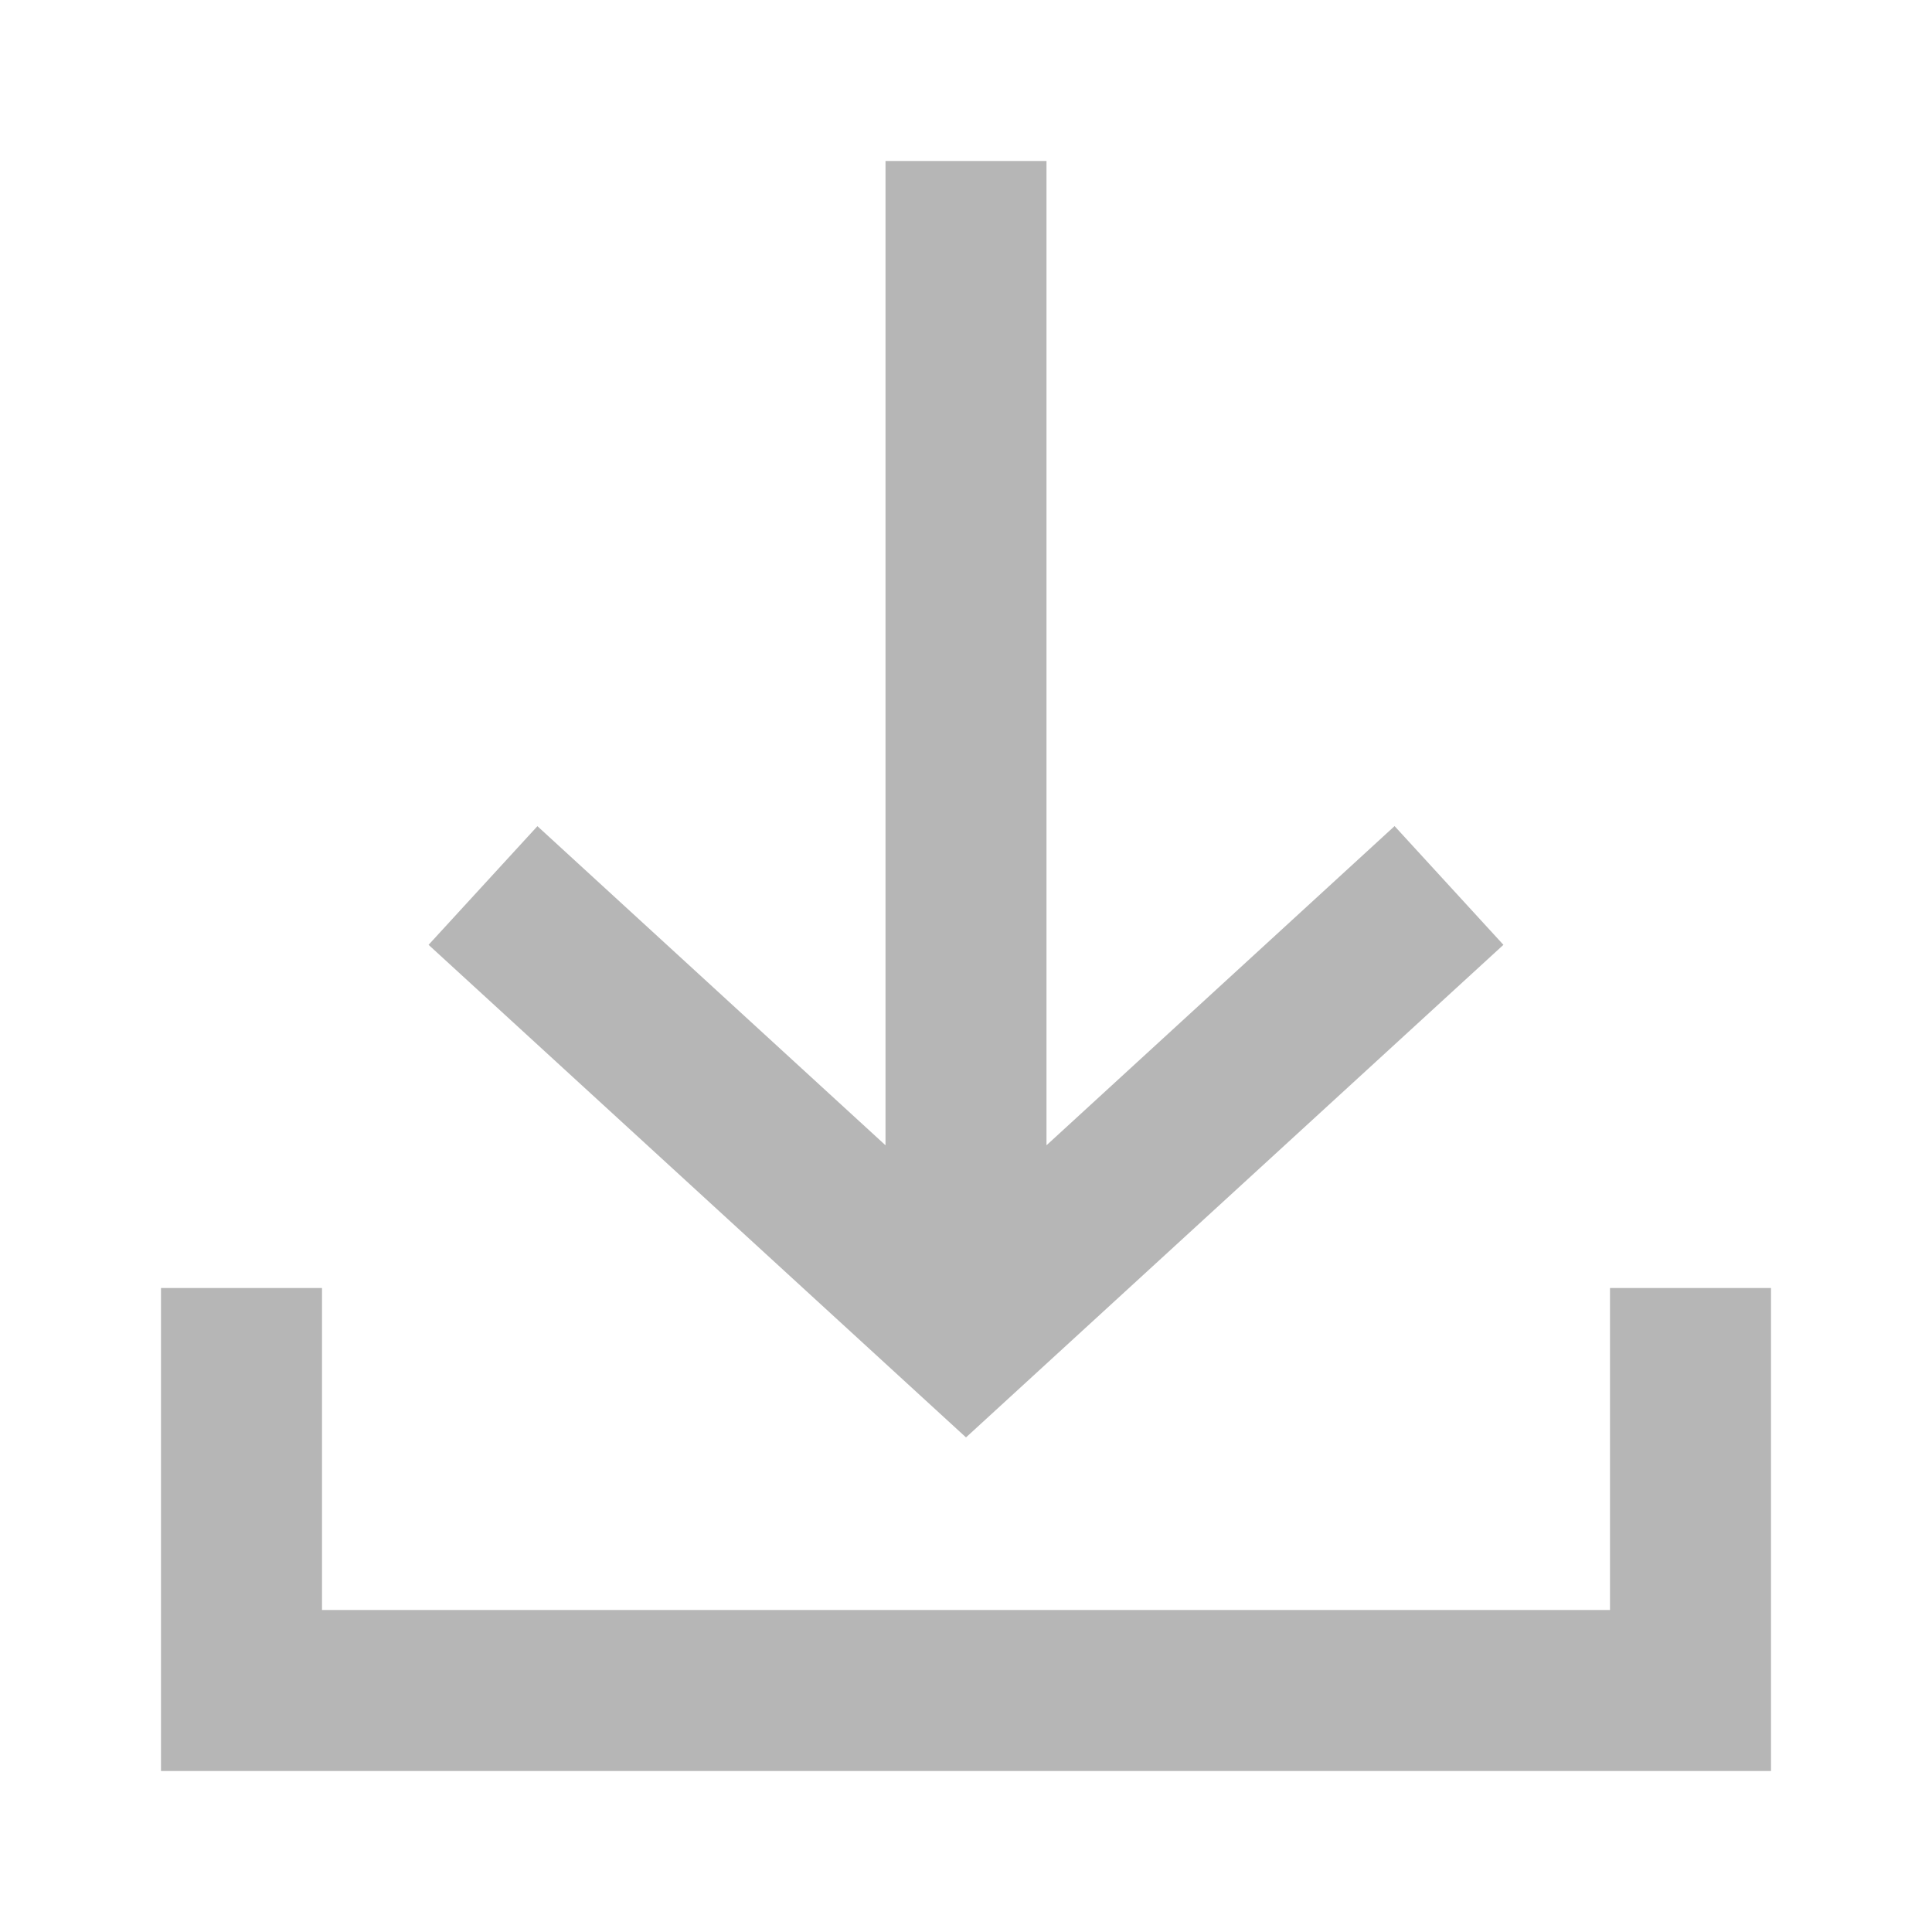
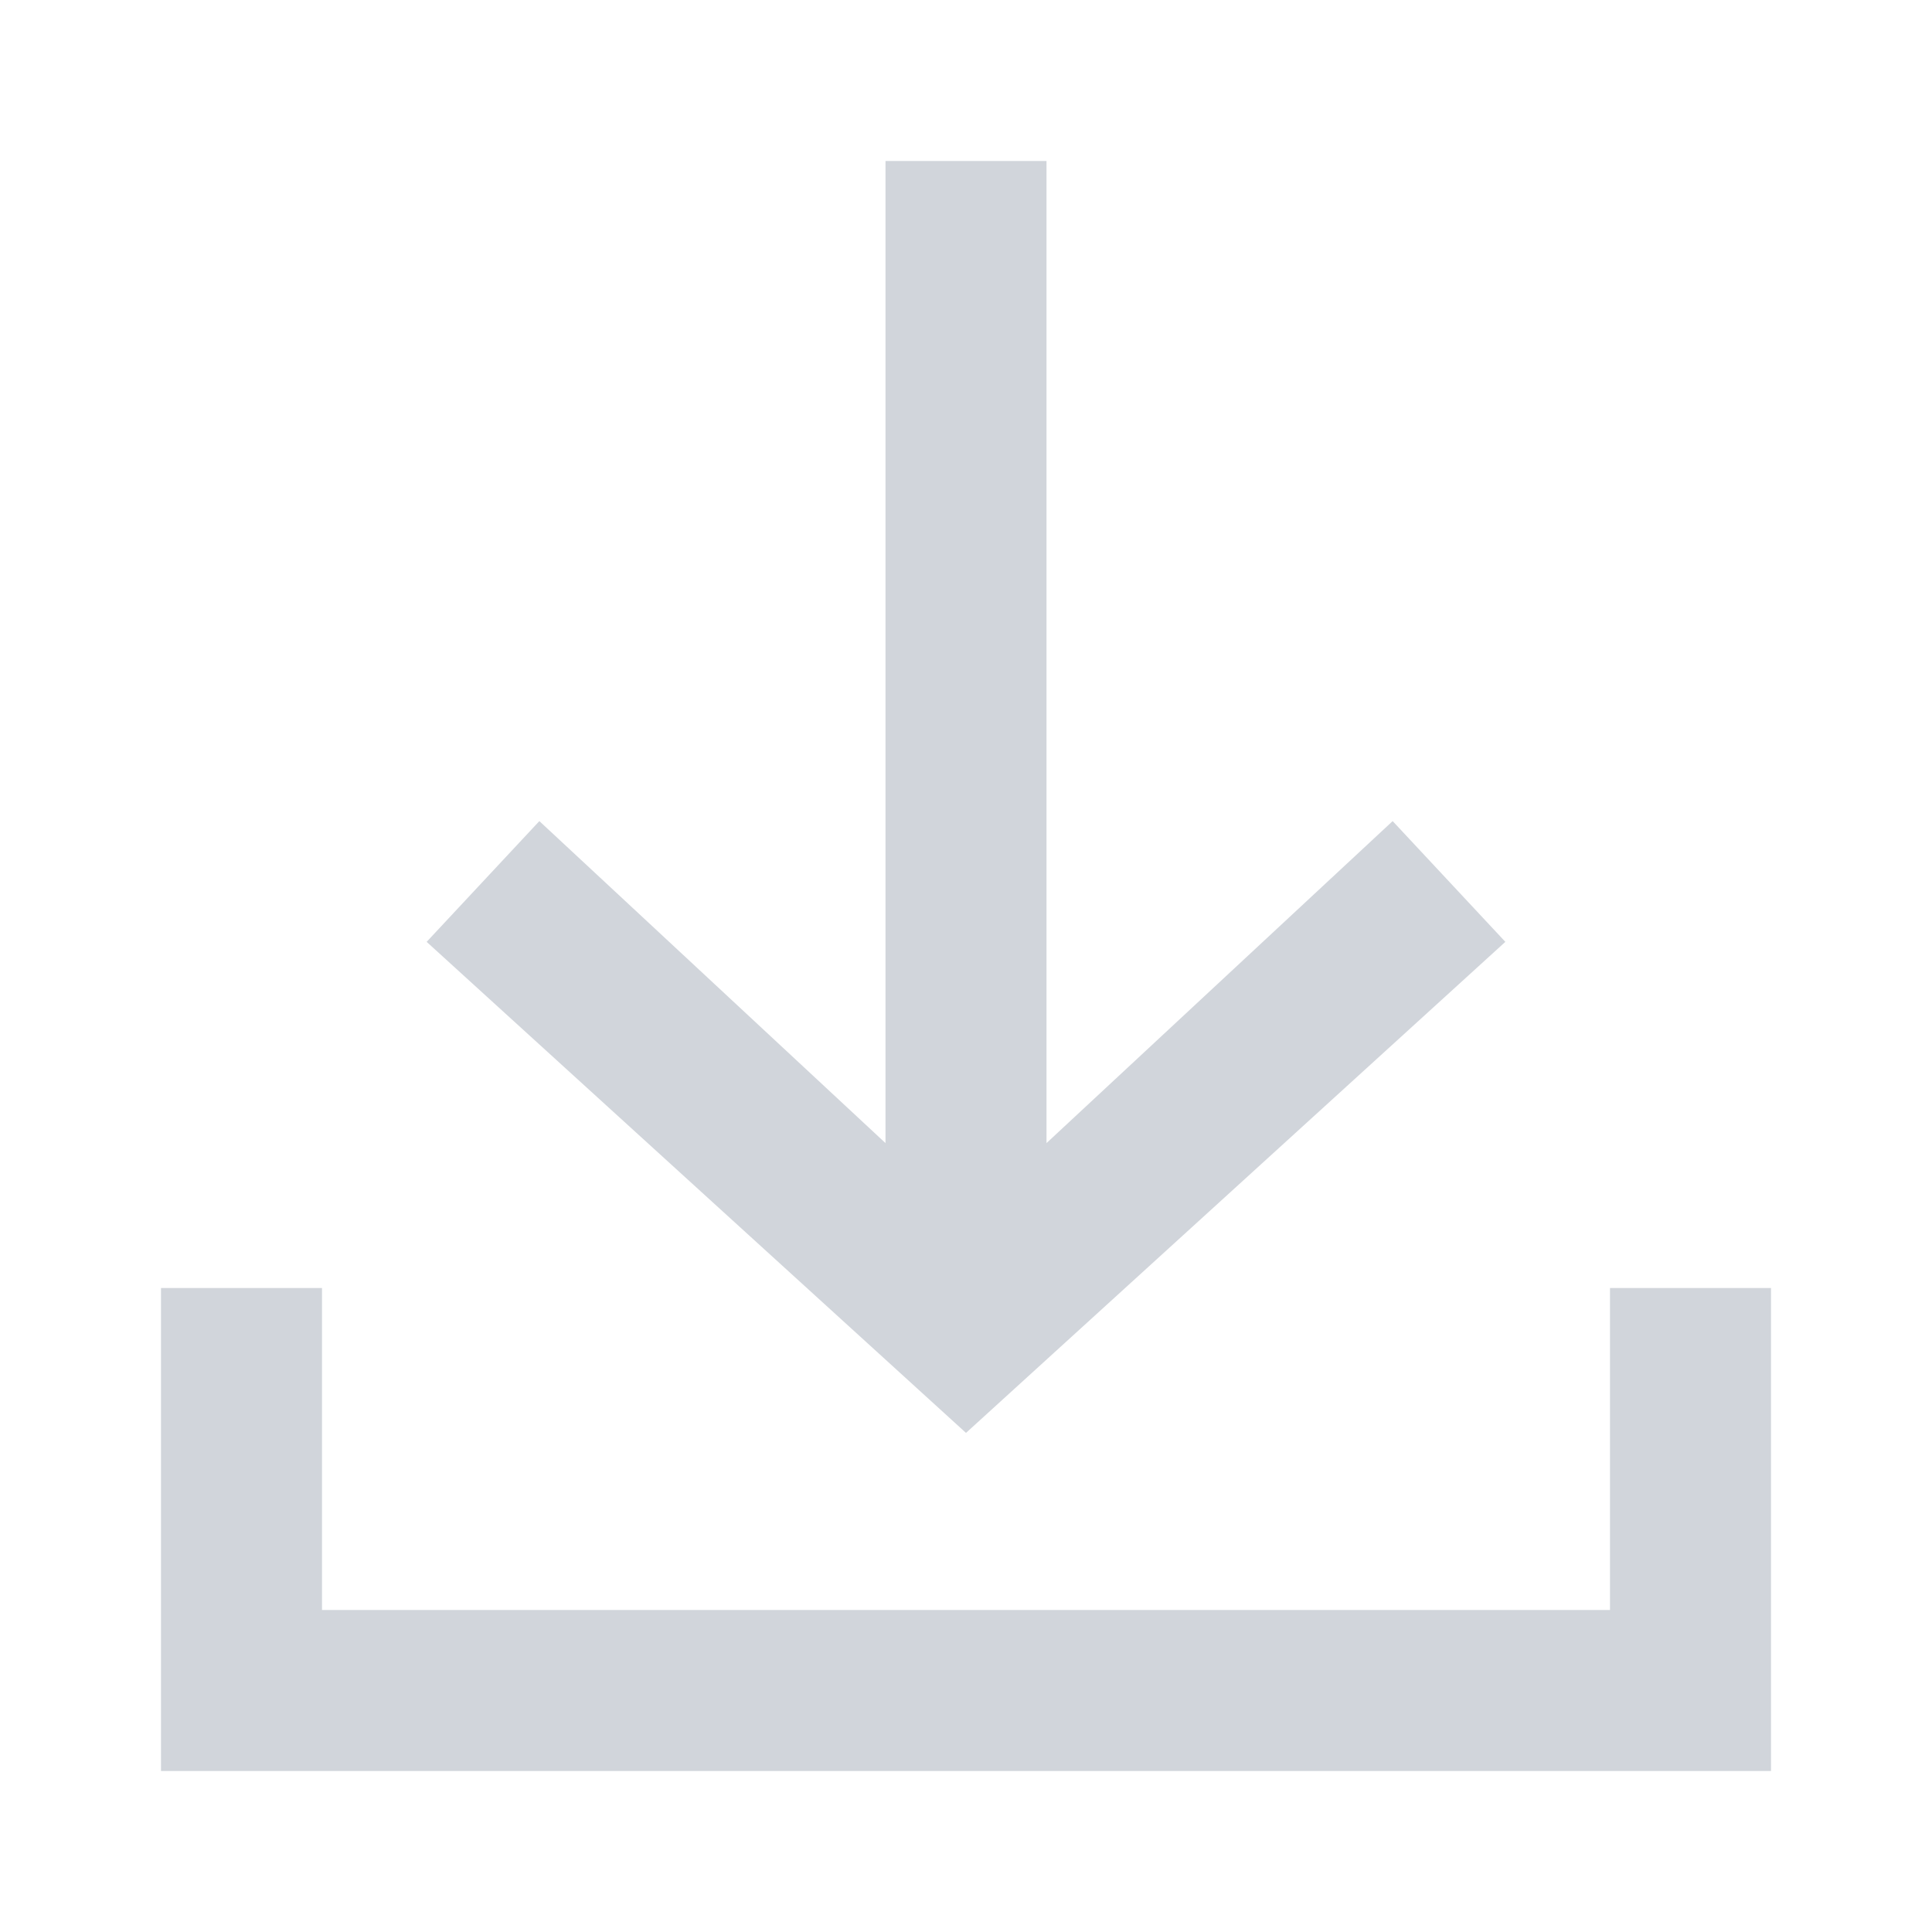
- <svg xmlns="http://www.w3.org/2000/svg" id="ic-transaction-received" width="24" height="24" viewBox="0 0 24 24">
-   <defs>
-     <style type="text/css">
-             .cls-1{fill:#B6B6B6}.cls-2{fill:none}
-         </style>
-   </defs>
-   <g id="Group_8834" data-name="Group 8834">
-     <path id="Path_18892" d="M18.676 11.737l-1.352-1.475L13 14.227V2h-2v12.227l-4.324-3.964-1.352 1.474L12 17.856z" class="cls-1" data-name="Path 18892" />
-     <path id="Path_18893" d="M20 16v4H4v-4H2v6h20v-6z" class="cls-1" data-name="Path 18893" />
+ <svg xmlns="http://www.w3.org/2000/svg" version="1.1" id="ic-transaction-received" x="0px" y="0px" viewBox="0 0 24 24" style="enable-background:new 0 0 24 24;" xml:space="preserve">
+   <style type="text/css">
+ 	.st0{fill:#D1D5DB;}
+ 	.st1{fill:none;}
+ </style>
+   <g id="Group_8834">
+     <path id="Path_18892" class="st0" d="M18.7,11.7l-1.4-1.5l-4.3,4V2h-2v12.2l-4.3-4l-1.4,1.5l6.7,6.1L18.7,11.7z" />
+     <path id="Path_18893" class="st0" d="M20,16v4H4v-4H2v6h20v-6H20z" />
  </g>
-   <path id="Rectangle_4413" d="M0 0h24v24H0z" class="cls-2" data-name="Rectangle 4413" />
+   <path id="Rectangle_4413" class="st1" d="M0,0h24v24H0V0z" />
</svg>
